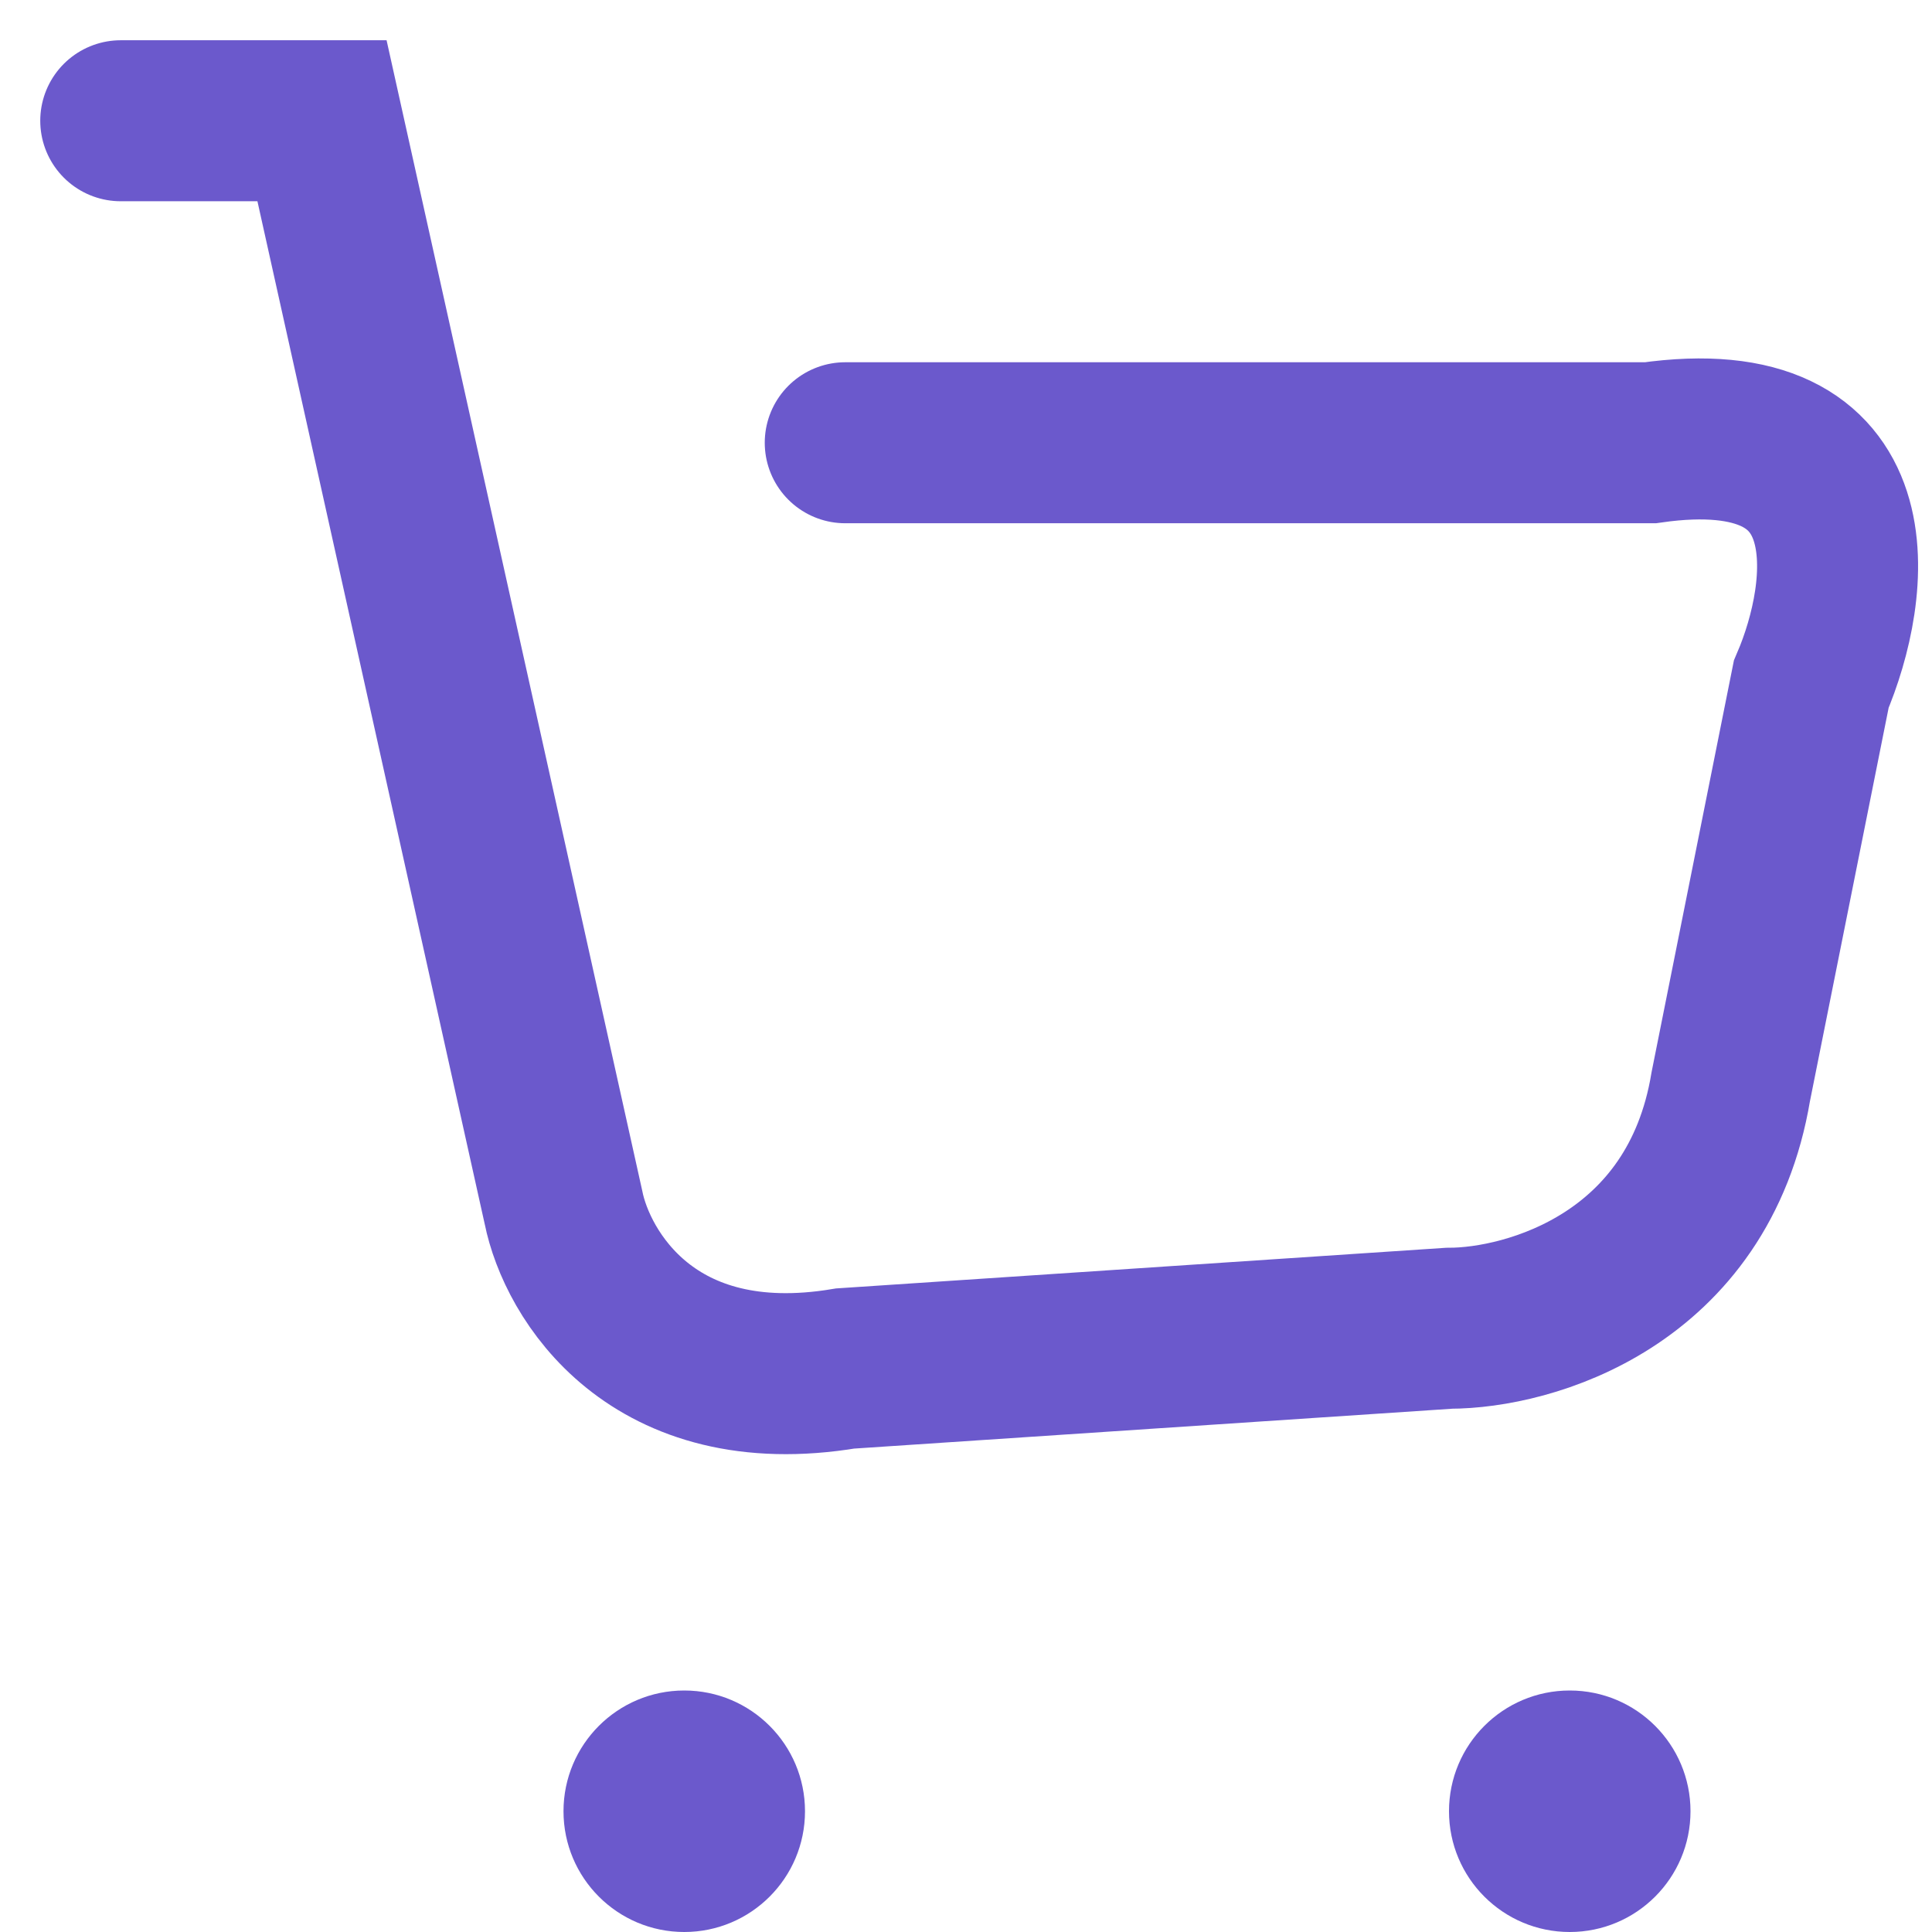
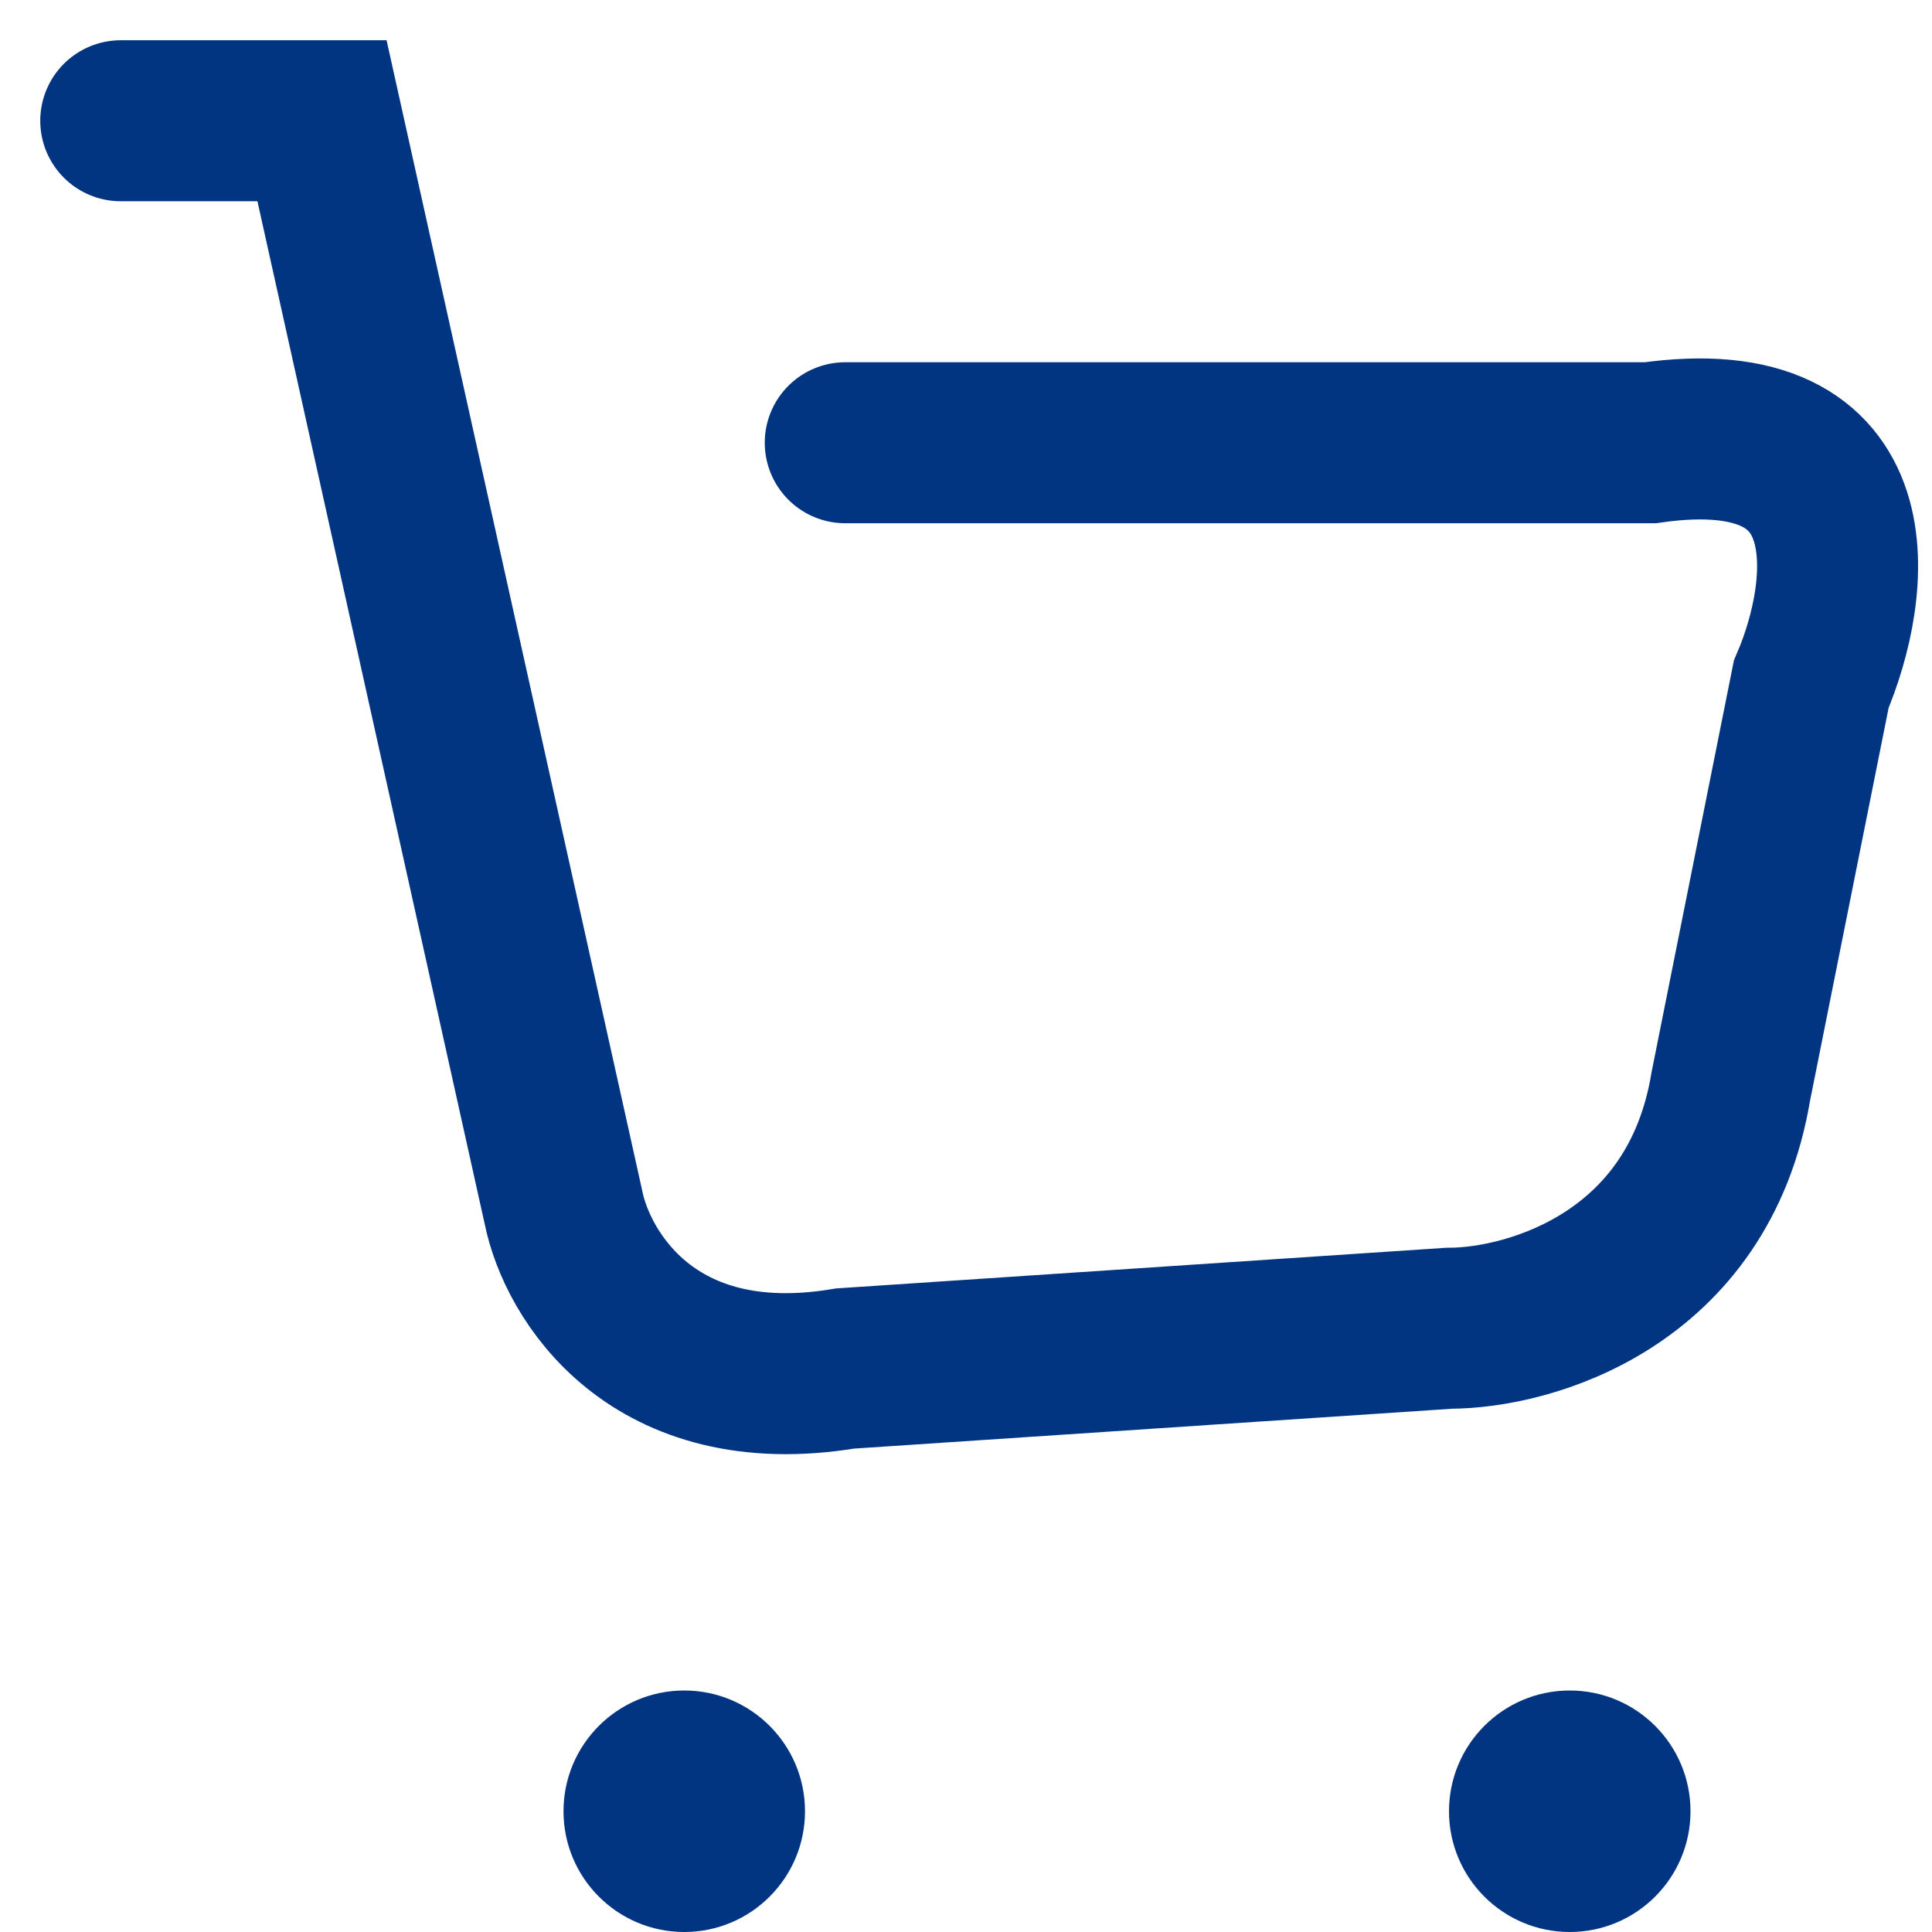
<svg xmlns="http://www.w3.org/2000/svg" fill="none" width="22px" height="22px" viewBox="0 0 24 24" id="basket_2">
-   <path d="M1.5 1.5H4L7 15c.167.833 1.1 2.4 3.5 2l7.5-.5c1 0 3.1-.6 3.5-3l1-5c.5-1.167.8-3.4-2-3h-10" stroke="#6B59CC" stroke-width="2" stroke-linecap="round" />
-   <circle cx="8.5" cy="22.5" r="1.5" fill="#6B59CC" />
-   <circle cx="19.5" cy="22.5" r="1.5" fill="#6B59CC" />
+   <path d="M1.5 1.5H4L7 15c.167.833 1.1 2.4 3.5 2l7.5-.5c1 0 3.1-.6 3.5-3l1-5c.5-1.167.8-3.4-2-3h-10" stroke="#023581" stroke-width="2" stroke-linecap="round" />
+   <circle cx="8.5" cy="22.5" r="1.5" fill="#023581" />
+   <circle cx="19.5" cy="22.5" r="1.5" fill="#023581" />
</svg>
